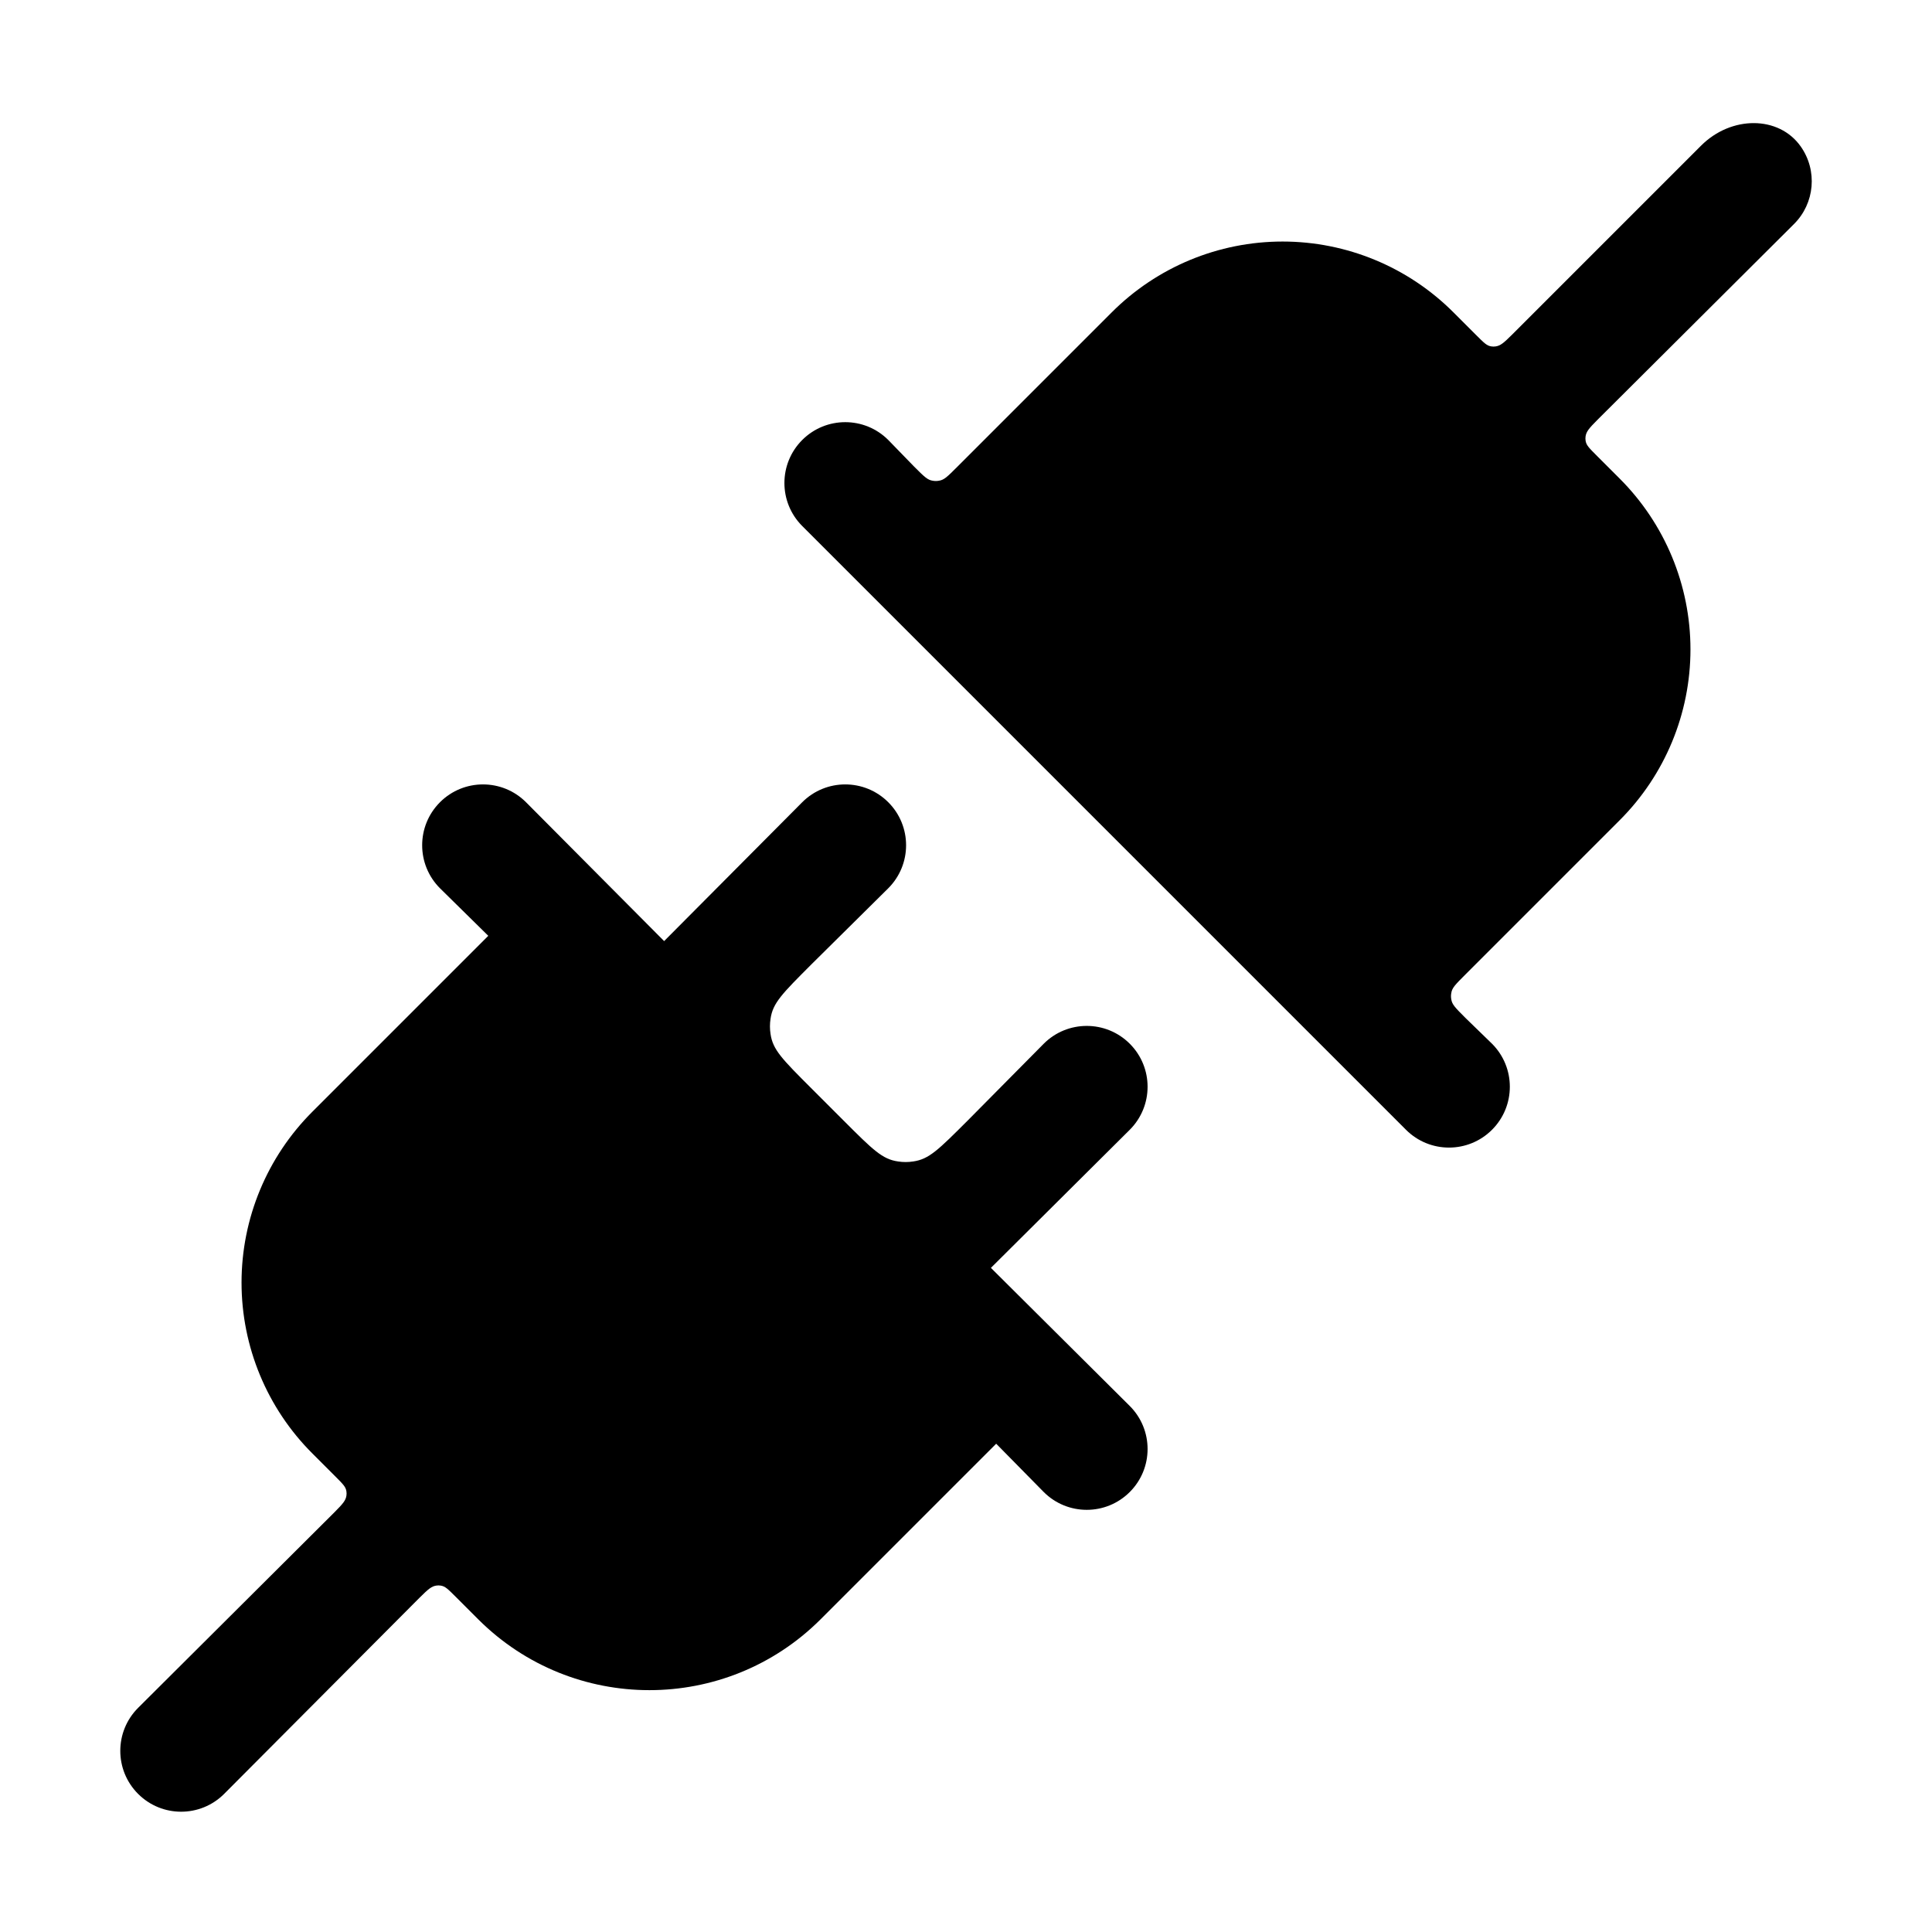
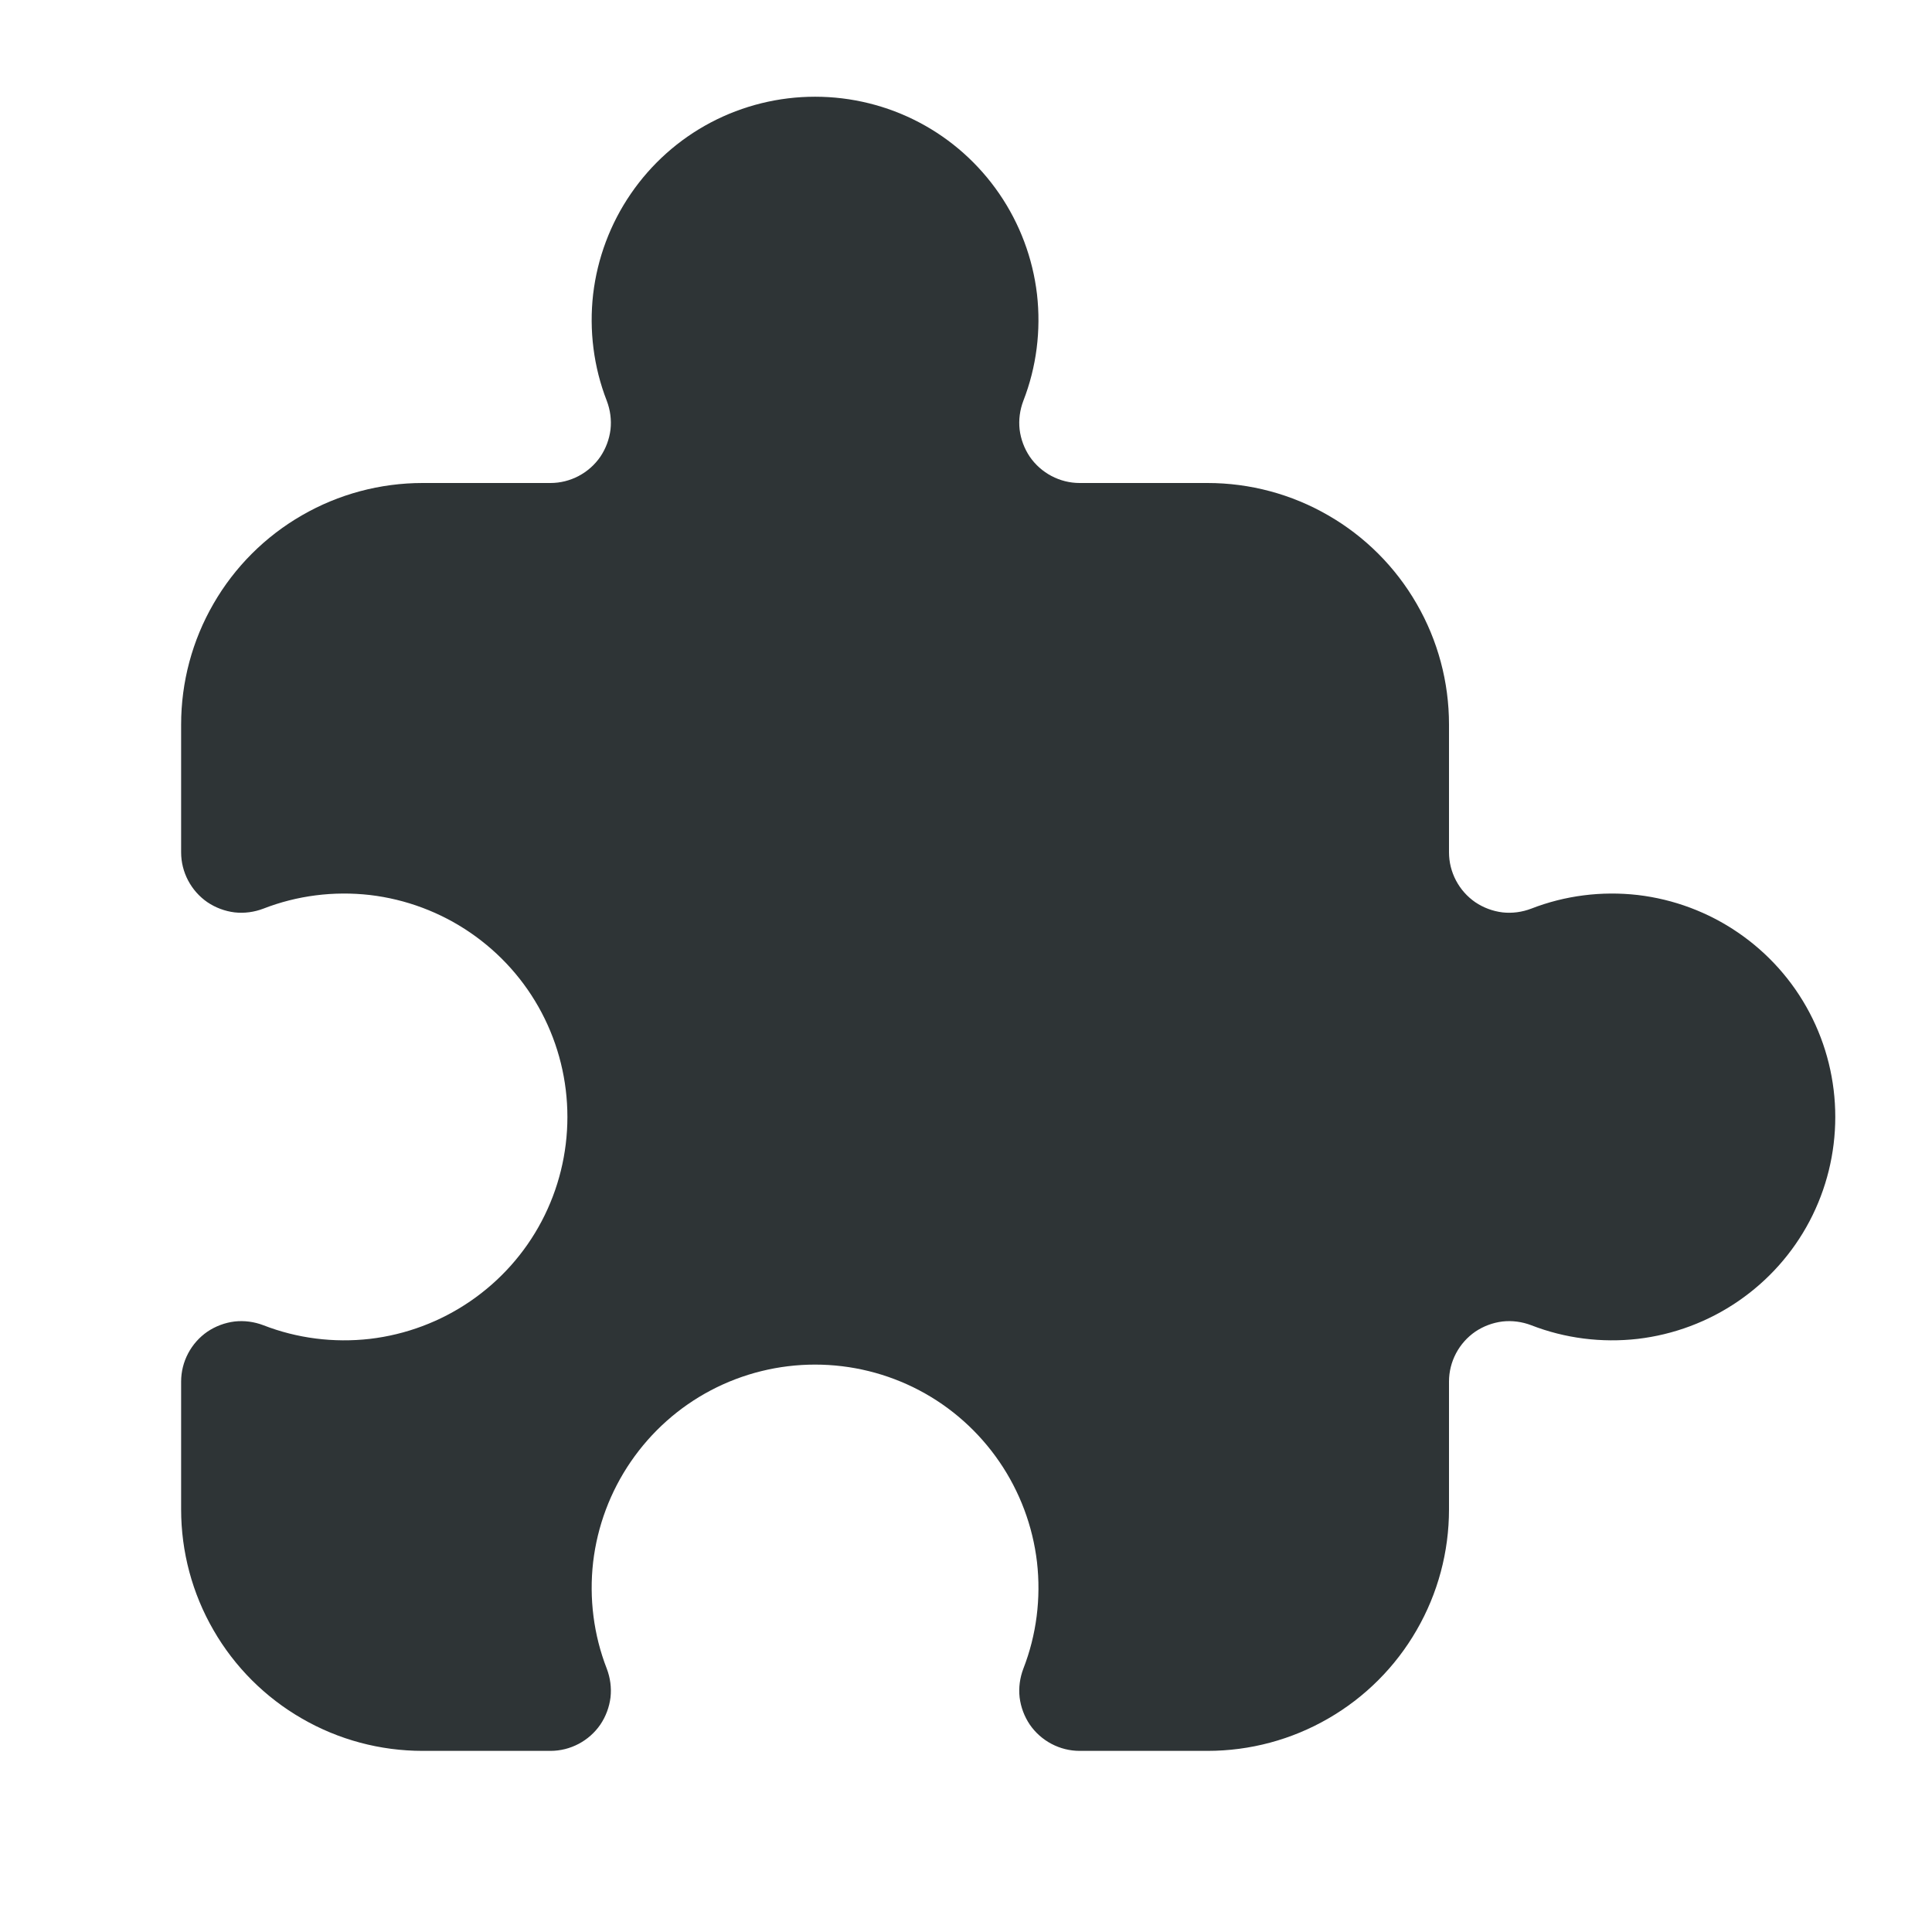
<svg xmlns="http://www.w3.org/2000/svg" height="16px" viewBox="0 0 16 16" width="16px">
-   <path transform="scale(0.0625)" d="M149.7,149.7L131.3,168l18.4,18.3a8,8,0,0,1-11.4,11.4l-6.3-6.4l-23.3,23.3a32.1,32.1,0,0,1-45.3,0l-2.9-2.9c-1.2-1.2-1.5-1.5-2.1-1.6a1.9,1.9,0,0,0-.6,0c-.6.1-1,.4-2.2,1.6l-25.9,26a8,8,0,0,1-11.4-11.4l26-25.9c1.2-1.2,1.5-1.6,1.6-2.2a1.9,1.9,0,0,0,0-.6c-.1-.6-.4-.9-1.6-2.1l-2.9-2.9a32,32,0,0,1,0-45.3L64.7,124l-6.4-6.3a8,8,0,0,1,11.4-11.4L88,124.7l18.3-18.4a8,8,0,0,1,11.4,11.4l-10.1,10c-4,4-5.2,5.2-5.5,7.3a6.5,6.5,0,0,0,0,2c.3,2.1,1.5,3.3,5.5,7.3l4.1,4.1c4,4,5.2,5.2,7.3,5.5a6.5,6.5,0,0,0,2,0c2.1-.3,3.3-1.5,7.3-5.5l10-10.1a8,8,0,0,1,11.4,11.4ZM225.4,19.3l-25,25c-1.2,1.2-1.6,1.5-2.2,1.6a1.9,1.9,0,0,1-.6,0c-.6-.1-.9-.4-2.1-1.6l-2.9-2.9a32,32,0,0,0-45.3,0l-20.4,20.4c-1.4,1.4-1.8,1.8-2.5,1.9a2.2,2.2,0,0,1-.8,0c-.7-.1-1.1-.5-2.5-1.9l-3.4-3.5a8,8,0,0,0-11.4,11.4l80,80a8,8,0,0,0,11.4-11.4l-3.5-3.4c-1.4-1.4-1.8-1.8-1.9-2.5a2.2,2.2,0,0,1,0-.8c.1-.7.5-1.1,1.9-2.5l20.4-20.4a32,32,0,0,0,0-45.3l-2.9-2.9c-1.2-1.2-1.5-1.5-1.6-2.1a1.9,1.9,0,0,1,0-.6c.1-.6.4-1,1.6-2.2l26-25.9a8,8,0,0,0,.9-10.3c-2.9-4.1-9.2-4.1-13.2-.1Z" />
+   <path fill="#2e3436" d="M1.5 6C1.5 5.649 1.592 5.304 1.768 5C1.943 4.696 2.196 4.443 2.5 4.268C2.804 4.092 3.149 4 3.5 4L4.559 4C4.64 4 4.72 3.98 4.792 3.942C4.864 3.904 4.926 3.849 4.972 3.782C5.017 3.715 5.046 3.638 5.056 3.557C5.065 3.477 5.054 3.395 5.025 3.319C4.916 3.039 4.878 2.736 4.912 2.437C4.947 2.139 5.054 1.853 5.224 1.605C5.394 1.357 5.621 1.154 5.887 1.014C6.153 0.874 6.449 0.801 6.75 0.801C7.051 0.801 7.347 0.874 7.613 1.014C7.879 1.154 8.106 1.357 8.276 1.605C8.446 1.853 8.553 2.139 8.588 2.437C8.622 2.736 8.584 3.039 8.475 3.319C8.446 3.395 8.435 3.477 8.444 3.557C8.454 3.638 8.483 3.715 8.528 3.782C8.574 3.849 8.636 3.904 8.708 3.942C8.78 3.98 8.86 4 8.941 4L10 4C10.351 4 10.696 4.092 11 4.268C11.304 4.443 11.557 4.696 11.732 5C11.908 5.304 12 5.649 12 6L12 7.059C12 7.14 12.02 7.22 12.058 7.292C12.096 7.364 12.151 7.426 12.218 7.472C12.285 7.517 12.362 7.546 12.443 7.556C12.523 7.565 12.605 7.554 12.681 7.525C12.961 7.416 13.264 7.378 13.563 7.412C13.861 7.447 14.147 7.554 14.395 7.724C14.643 7.894 14.846 8.121 14.986 8.387C15.126 8.653 15.199 8.949 15.199 9.25C15.199 9.551 15.126 9.847 14.986 10.113C14.846 10.379 14.643 10.606 14.395 10.776C14.147 10.946 13.861 11.053 13.563 11.088C13.264 11.122 12.961 11.084 12.681 10.975C12.605 10.946 12.523 10.935 12.443 10.944C12.362 10.954 12.285 10.983 12.218 11.028C12.151 11.074 12.096 11.136 12.058 11.208C12.02 11.28 12 11.36 12 11.441L12 12.5C12 12.851 11.908 13.196 11.732 13.5C11.557 13.804 11.304 14.057 11 14.232C10.696 14.408 10.351 14.5 10 14.5L8.941 14.5C8.86 14.5 8.78 14.48 8.708 14.442C8.636 14.404 8.574 14.349 8.528 14.282C8.483 14.215 8.454 14.138 8.444 14.057C8.435 13.977 8.446 13.895 8.475 13.819C8.584 13.539 8.622 13.236 8.588 12.937C8.553 12.639 8.446 12.353 8.276 12.105C8.106 11.857 7.879 11.654 7.613 11.514C7.347 11.374 7.051 11.301 6.75 11.301C6.449 11.301 6.153 11.374 5.887 11.514C5.621 11.654 5.394 11.857 5.224 12.105C5.054 12.353 4.947 12.639 4.912 12.937C4.878 13.236 4.916 13.539 5.025 13.819C5.054 13.895 5.065 13.977 5.056 14.057C5.046 14.138 5.017 14.215 4.972 14.282C4.926 14.349 4.864 14.404 4.792 14.442C4.72 14.48 4.64 14.5 4.559 14.5L3.5 14.5C3.149 14.5 2.804 14.408 2.5 14.232C2.196 14.057 1.943 13.804 1.768 13.5C1.592 13.196 1.5 12.851 1.5 12.5L1.5 11.441C1.5 11.36 1.52 11.28 1.558 11.208C1.596 11.136 1.651 11.074 1.718 11.028C1.785 10.983 1.862 10.954 1.943 10.944C2.023 10.935 2.105 10.946 2.181 10.975C2.461 11.084 2.764 11.122 3.063 11.088C3.361 11.053 3.647 10.946 3.895 10.776C4.143 10.606 4.346 10.379 4.486 10.113C4.626 9.847 4.699 9.551 4.699 9.25C4.699 8.949 4.626 8.653 4.486 8.387C4.346 8.121 4.143 7.894 3.895 7.724C3.647 7.554 3.361 7.447 3.063 7.412C2.764 7.378 2.461 7.416 2.181 7.525C2.105 7.554 2.023 7.565 1.943 7.556C1.862 7.546 1.785 7.517 1.718 7.472C1.651 7.426 1.596 7.364 1.558 7.292C1.52 7.22 1.5 7.14 1.5 7.059Z" />
</svg>
